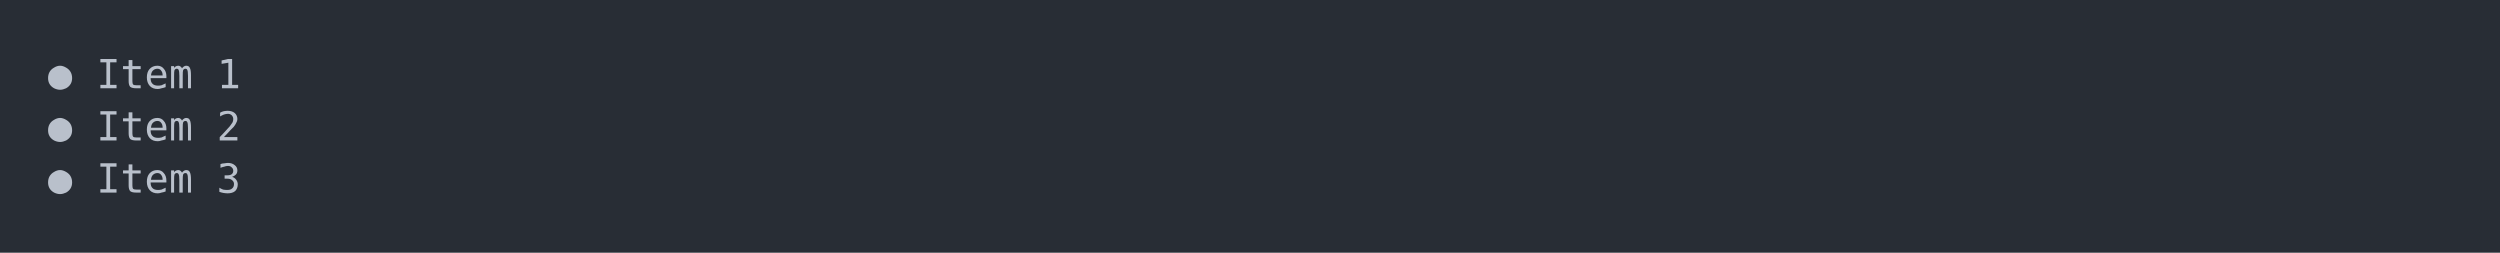
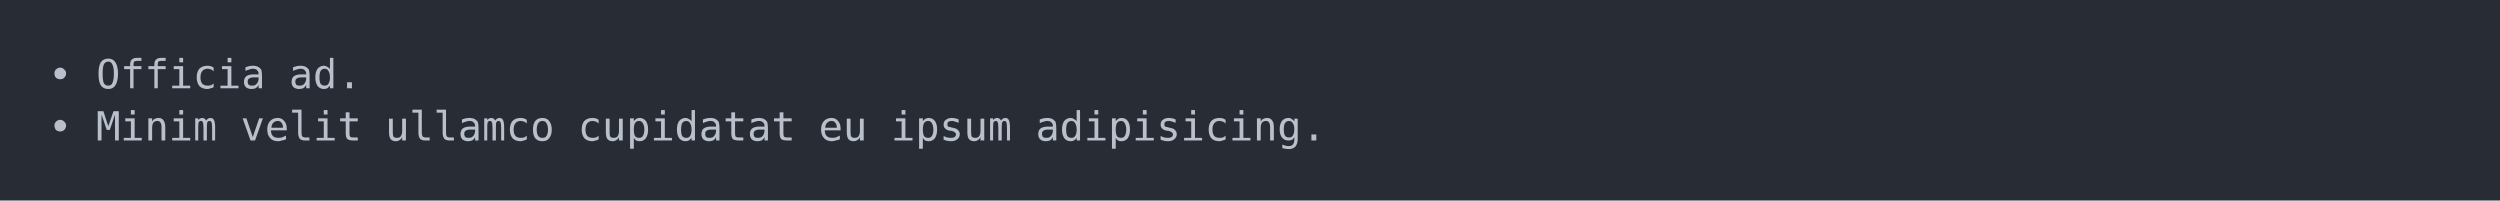
- <svg xmlns="http://www.w3.org/2000/svg" xmlns:xlink="http://www.w3.org/1999/xlink" width="1040" height="105.13">
-   <rect width="1040" height="105.13" rx="0" ry="0" class="a" />
-   <svg height="65.13" viewBox="0 0 100 6.513" width="1000" x="20" y="20">
+ <svg xmlns="http://www.w3.org/2000/svg" xmlns:xlink="http://www.w3.org/1999/xlink" width="1040" height="83.42">
+   <rect width="1040" height="83.42" rx="0" ry="0" class="a" />
+   <svg height="43.42" viewBox="0 0 100 4.342" width="1000" x="20" y="20">
    <style>.a{fill:rgb(40,45,53)}.b{font-family:'Fira Code',Monaco,Consolas,Menlo,'Bitstream Vera Sans Mono','Powerline Symbols',monospace}.c{fill:transparent}.d{fill:rgb(185,192,203);white-space:pre}</style>
    <g font-family="'Fira Code',Monaco,Consolas,Menlo,'Bitstream Vera Sans Mono','Powerline Symbols',monospace" font-size="1.67" class="b">
      <defs>
        <symbol id="a">
-           <rect height="4" width="100" x="0" y="0" class="c" />
+           <rect height="3" width="100" x="0" y="0" class="c" />
        </symbol>
      </defs>
-       <rect height="6.513" width="100" class="a" />
+       <rect height="4.342" width="100" class="a" />
      <svg x="0" y="0" width="100">
        <svg x="0">
          <use xlink:href="#a" />
-           <text x="0" y="1.67" class="d">●</text>
-           <text x="2.004" y="1.67" class="d">Item</text>
-           <text x="7.014" y="1.67" class="d">1</text>
-           <text x="0" y="3.841" class="d">●</text>
-           <text x="2.004" y="3.841" class="d">Item</text>
-           <text x="7.014" y="3.841" class="d">2</text>
-           <text x="0" y="6.012" class="d">●</text>
-           <text x="2.004" y="6.012" class="d">Item</text>
-           <text x="7.014" y="6.012" class="d">3</text>
+           <text x="0" y="1.67" class="d">•</text>
+           <text x="2.004" y="1.67" class="d">Officia</text>
+           <text x="10.02" y="1.67" class="d">ad.</text>
+           <text x="0" y="3.841" class="d">•</text>
+           <text x="2.004" y="3.841" class="d">Minim</text>
+           <text x="8.016" y="3.841" class="d">velit</text>
+           <text x="14.028" y="3.841" class="d">ullamco</text>
+           <text x="22.044" y="3.841" class="d">cupidatat</text>
+           <text x="32.064" y="3.841" class="d">eu</text>
+           <text x="35.07" y="3.841" class="d">ipsum</text>
+           <text x="41.082" y="3.841" class="d">adipisicing.</text>
        </svg>
      </svg>
    </g>
  </svg>
</svg>
